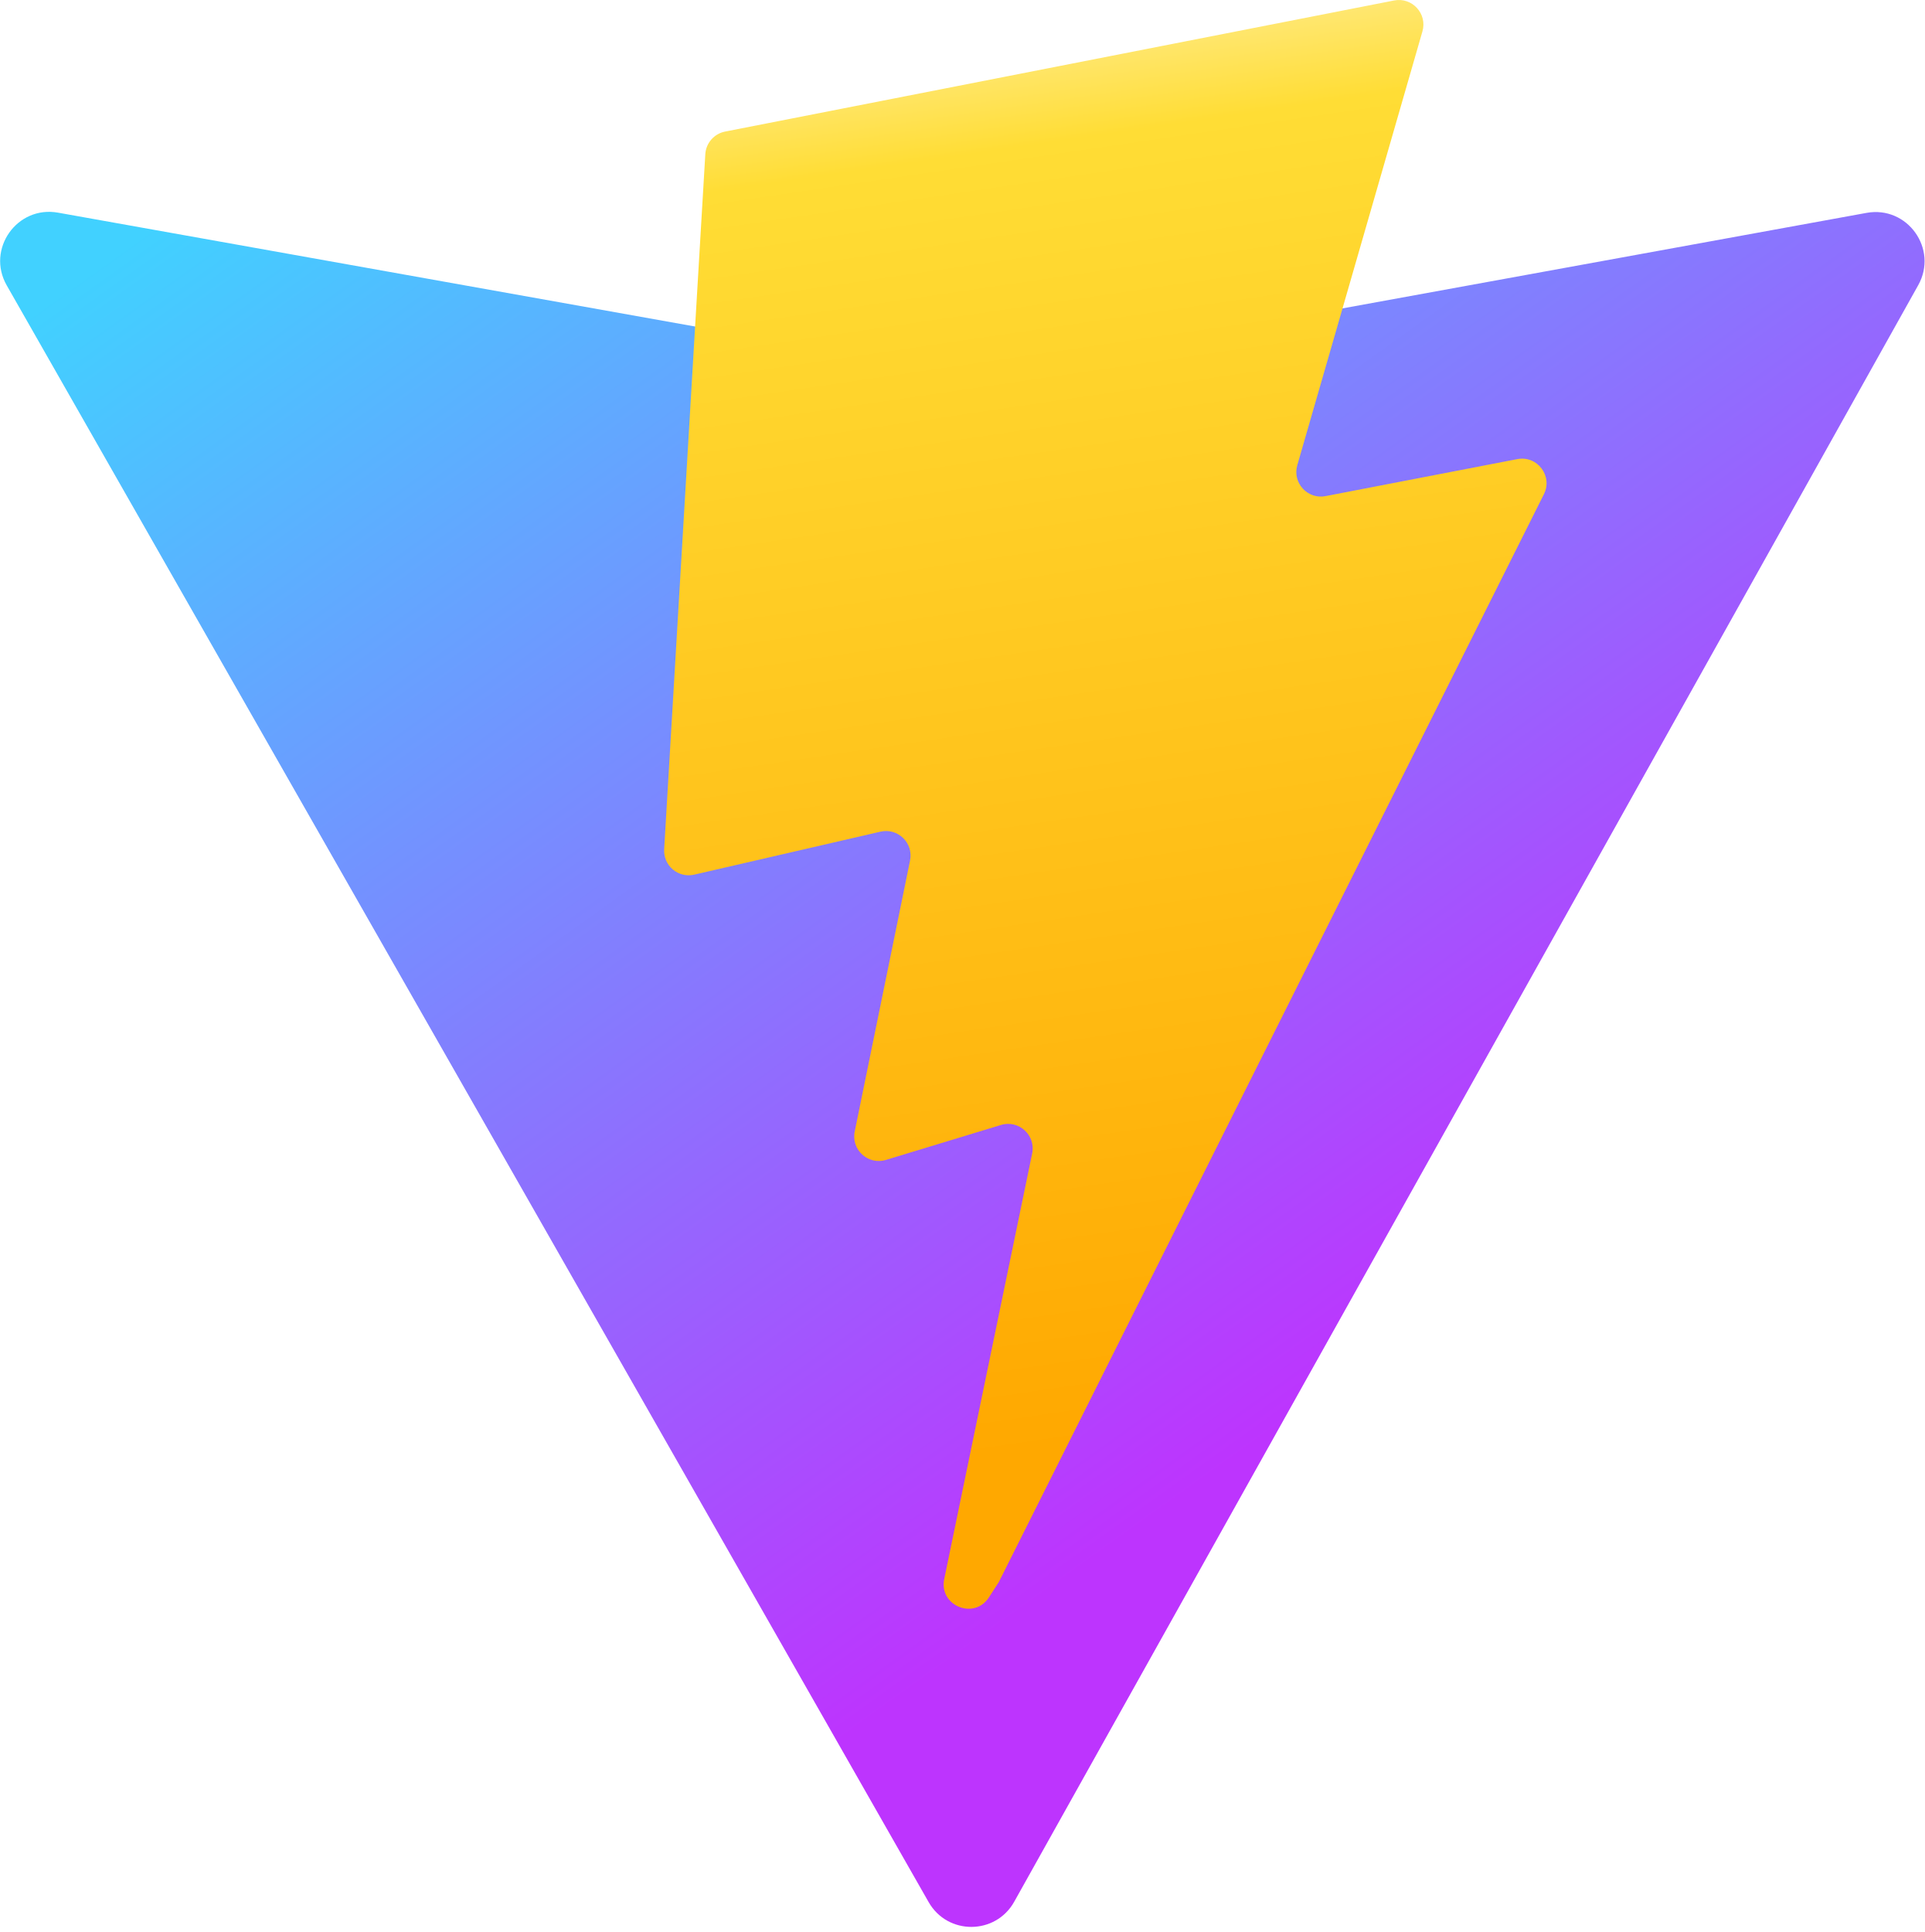
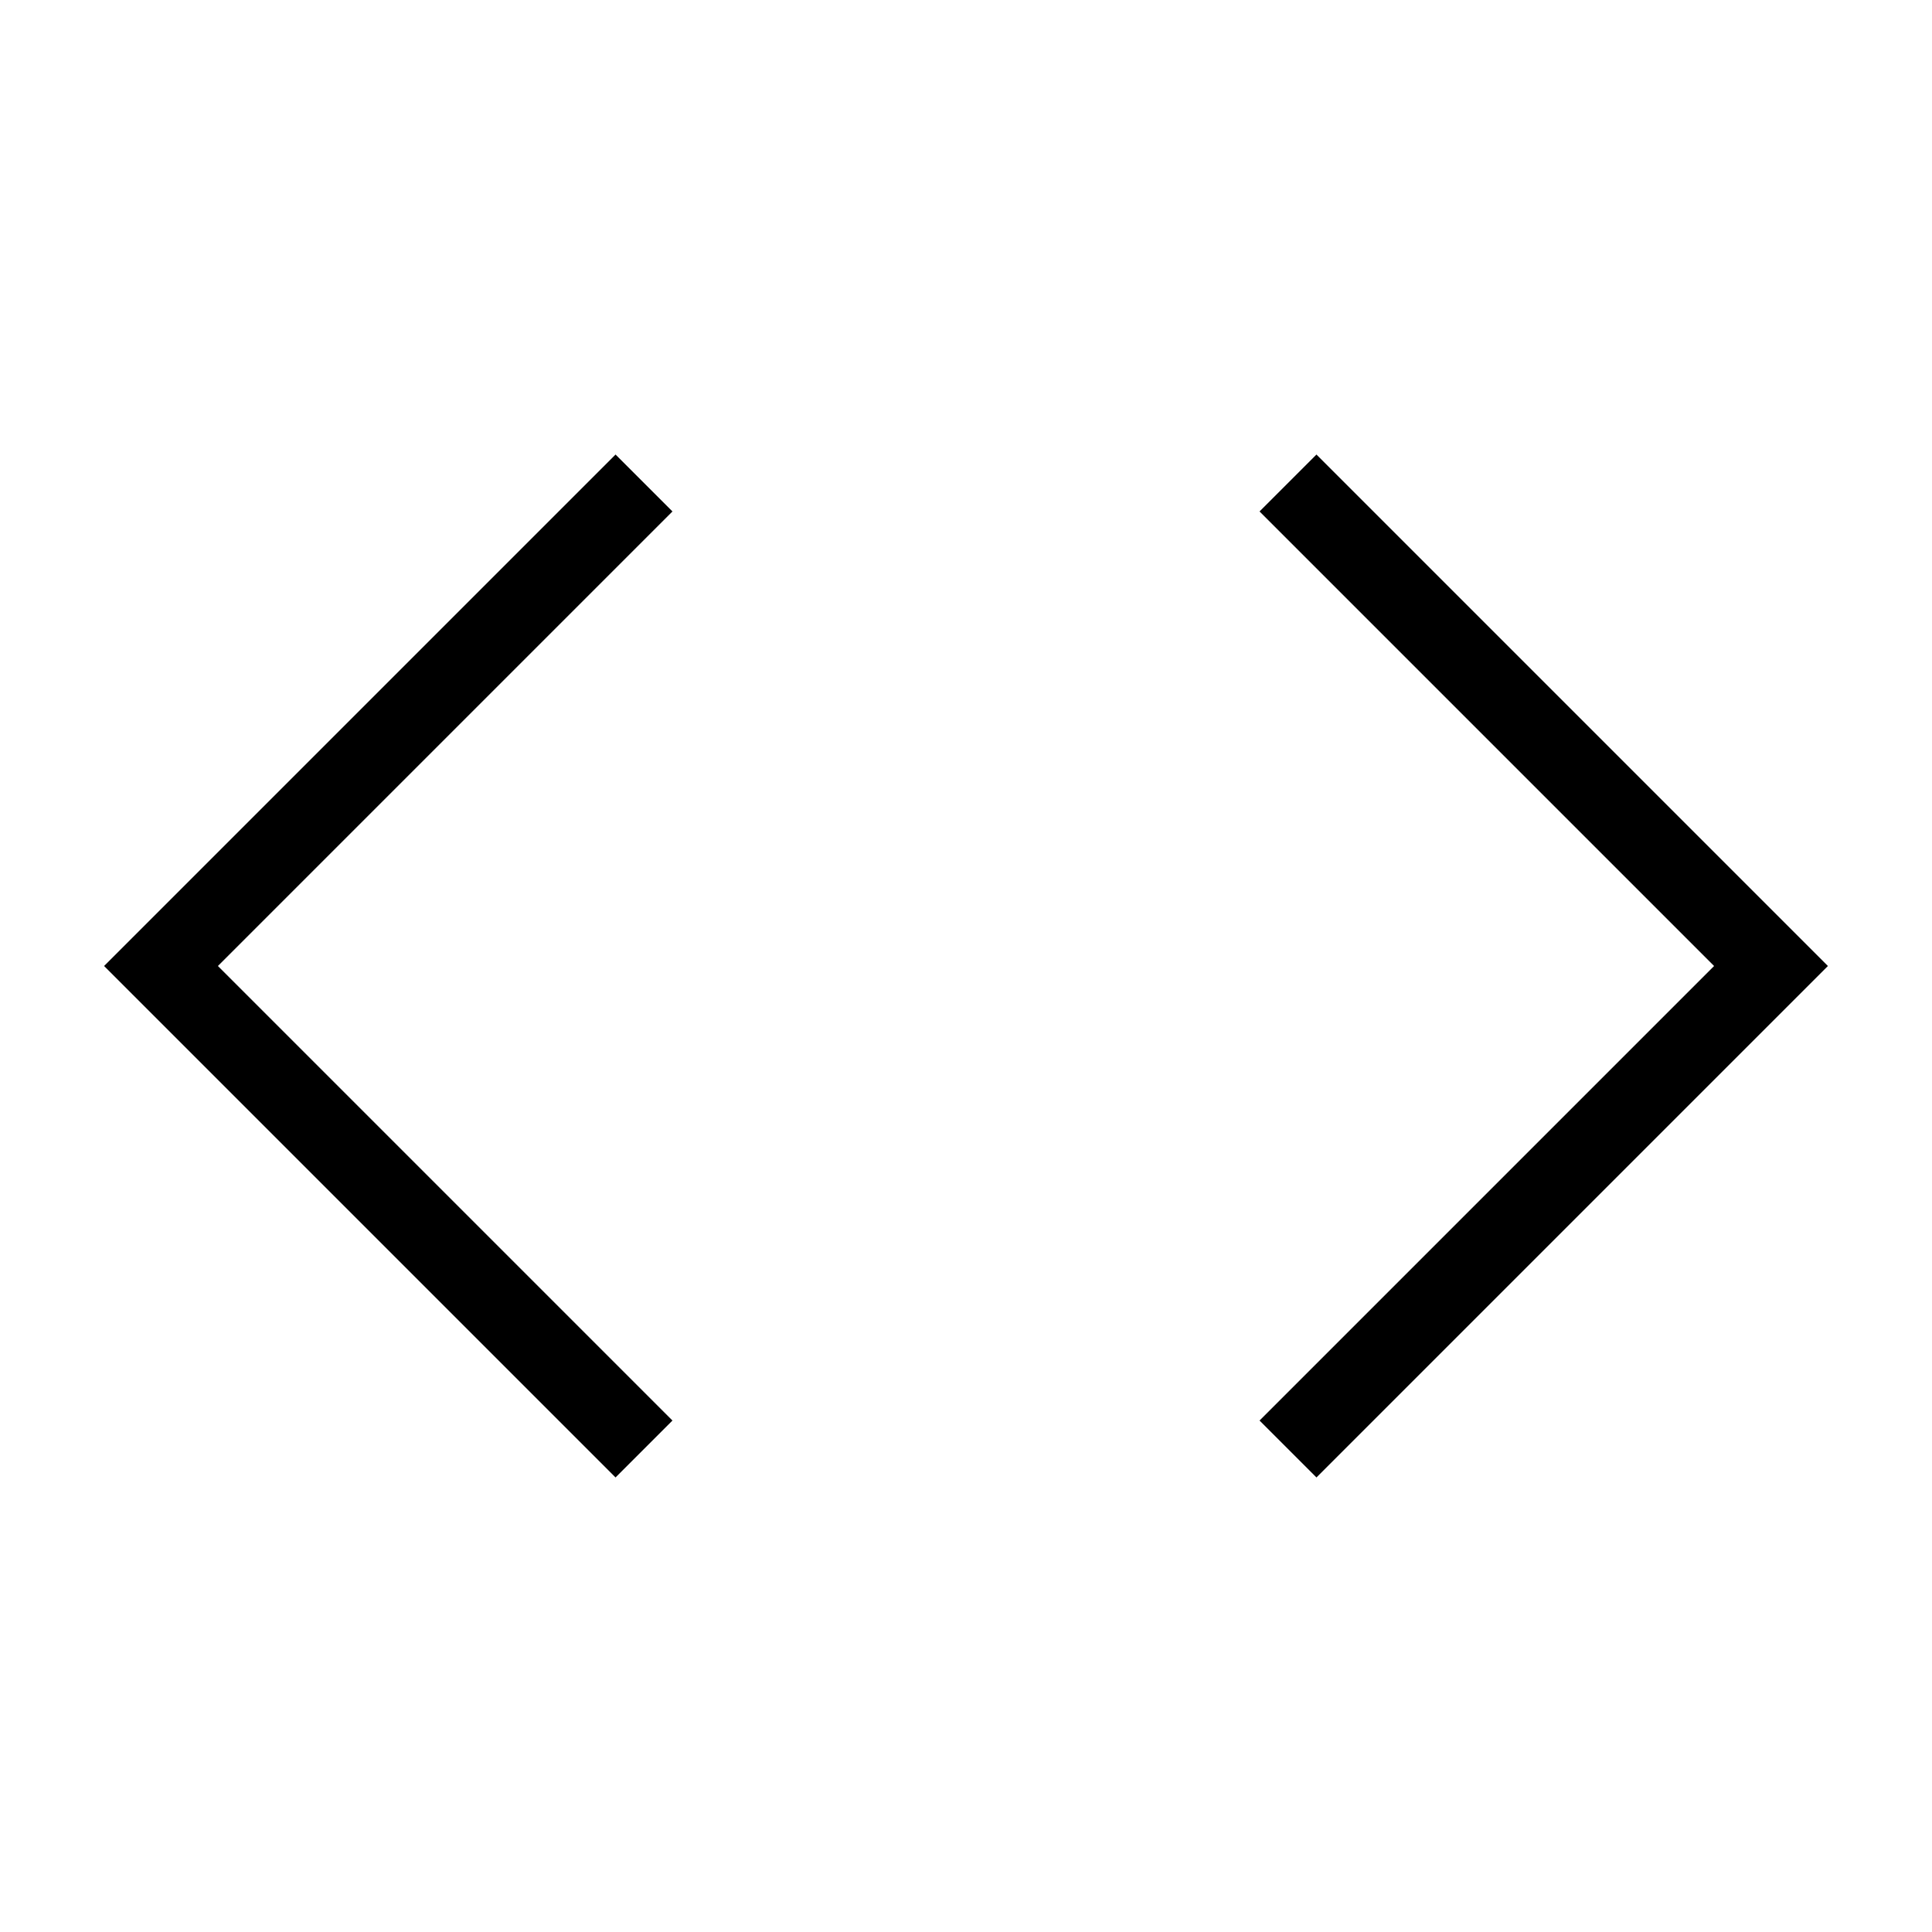
- <svg xmlns="http://www.w3.org/2000/svg" aria-hidden="true" role="img" class="iconify iconify--logos" width="31.88" height="32" preserveAspectRatio="xMidYMid meet" viewBox="0 0 256 257">
-   <defs>
-     <linearGradient id="IconifyId1813088fe1fbc01fb466" x1="-.828%" x2="57.636%" y1="7.652%" y2="78.411%">
-       <stop offset="0%" stop-color="#41D1FF" />
-       <stop offset="100%" stop-color="#BD34FE" />
-     </linearGradient>
-     <linearGradient id="IconifyId1813088fe1fbc01fb467" x1="43.376%" x2="50.316%" y1="2.242%" y2="89.03%">
-       <stop offset="0%" stop-color="#FFEA83" />
-       <stop offset="8.333%" stop-color="#FFDD35" />
-       <stop offset="100%" stop-color="#FFA800" />
-     </linearGradient>
-   </defs>
-   <path fill="url(#IconifyId1813088fe1fbc01fb466)" d="M255.153 37.938L134.897 252.976c-2.483 4.44-8.862 4.466-11.382.048L.875 37.958c-2.746-4.814 1.371-10.646 6.827-9.67l120.385 21.517a6.537 6.537 0 0 0 2.322-.004l117.867-21.483c5.438-.991 9.574 4.796 6.877 9.62Z" />
-   <path fill="url(#IconifyId1813088fe1fbc01fb467)" d="M185.432.063L96.44 17.501a3.268 3.268 0 0 0-2.634 3.014l-5.474 92.456a3.268 3.268 0 0 0 3.997 3.378l24.777-5.718c2.318-.535 4.413 1.507 3.936 3.838l-7.361 36.047c-.495 2.426 1.782 4.5 4.151 3.78l15.304-4.649c2.372-.72 4.652 1.36 4.15 3.788l-11.698 56.621c-.732 3.542 3.979 5.473 5.943 2.437l1.313-2.028l72.516-144.72c1.215-2.423-.88-5.186-3.54-4.672l-25.505 4.922c-2.396.462-4.435-1.77-3.759-4.114l16.646-57.705c.677-2.35-1.37-4.583-3.769-4.113Z" />
+ <svg xmlns="http://www.w3.org/2000/svg" viewBox="0 0 24 24" fill="none" stroke="currentColor" strokeWidth="2" strokeLinecap="round" strokeLinejoin="round" className="feather feather-code">
+   <polyline points="16 18 22 12 16 6" />
+   <polyline points="8 6 2 12 8 18" />
</svg>
